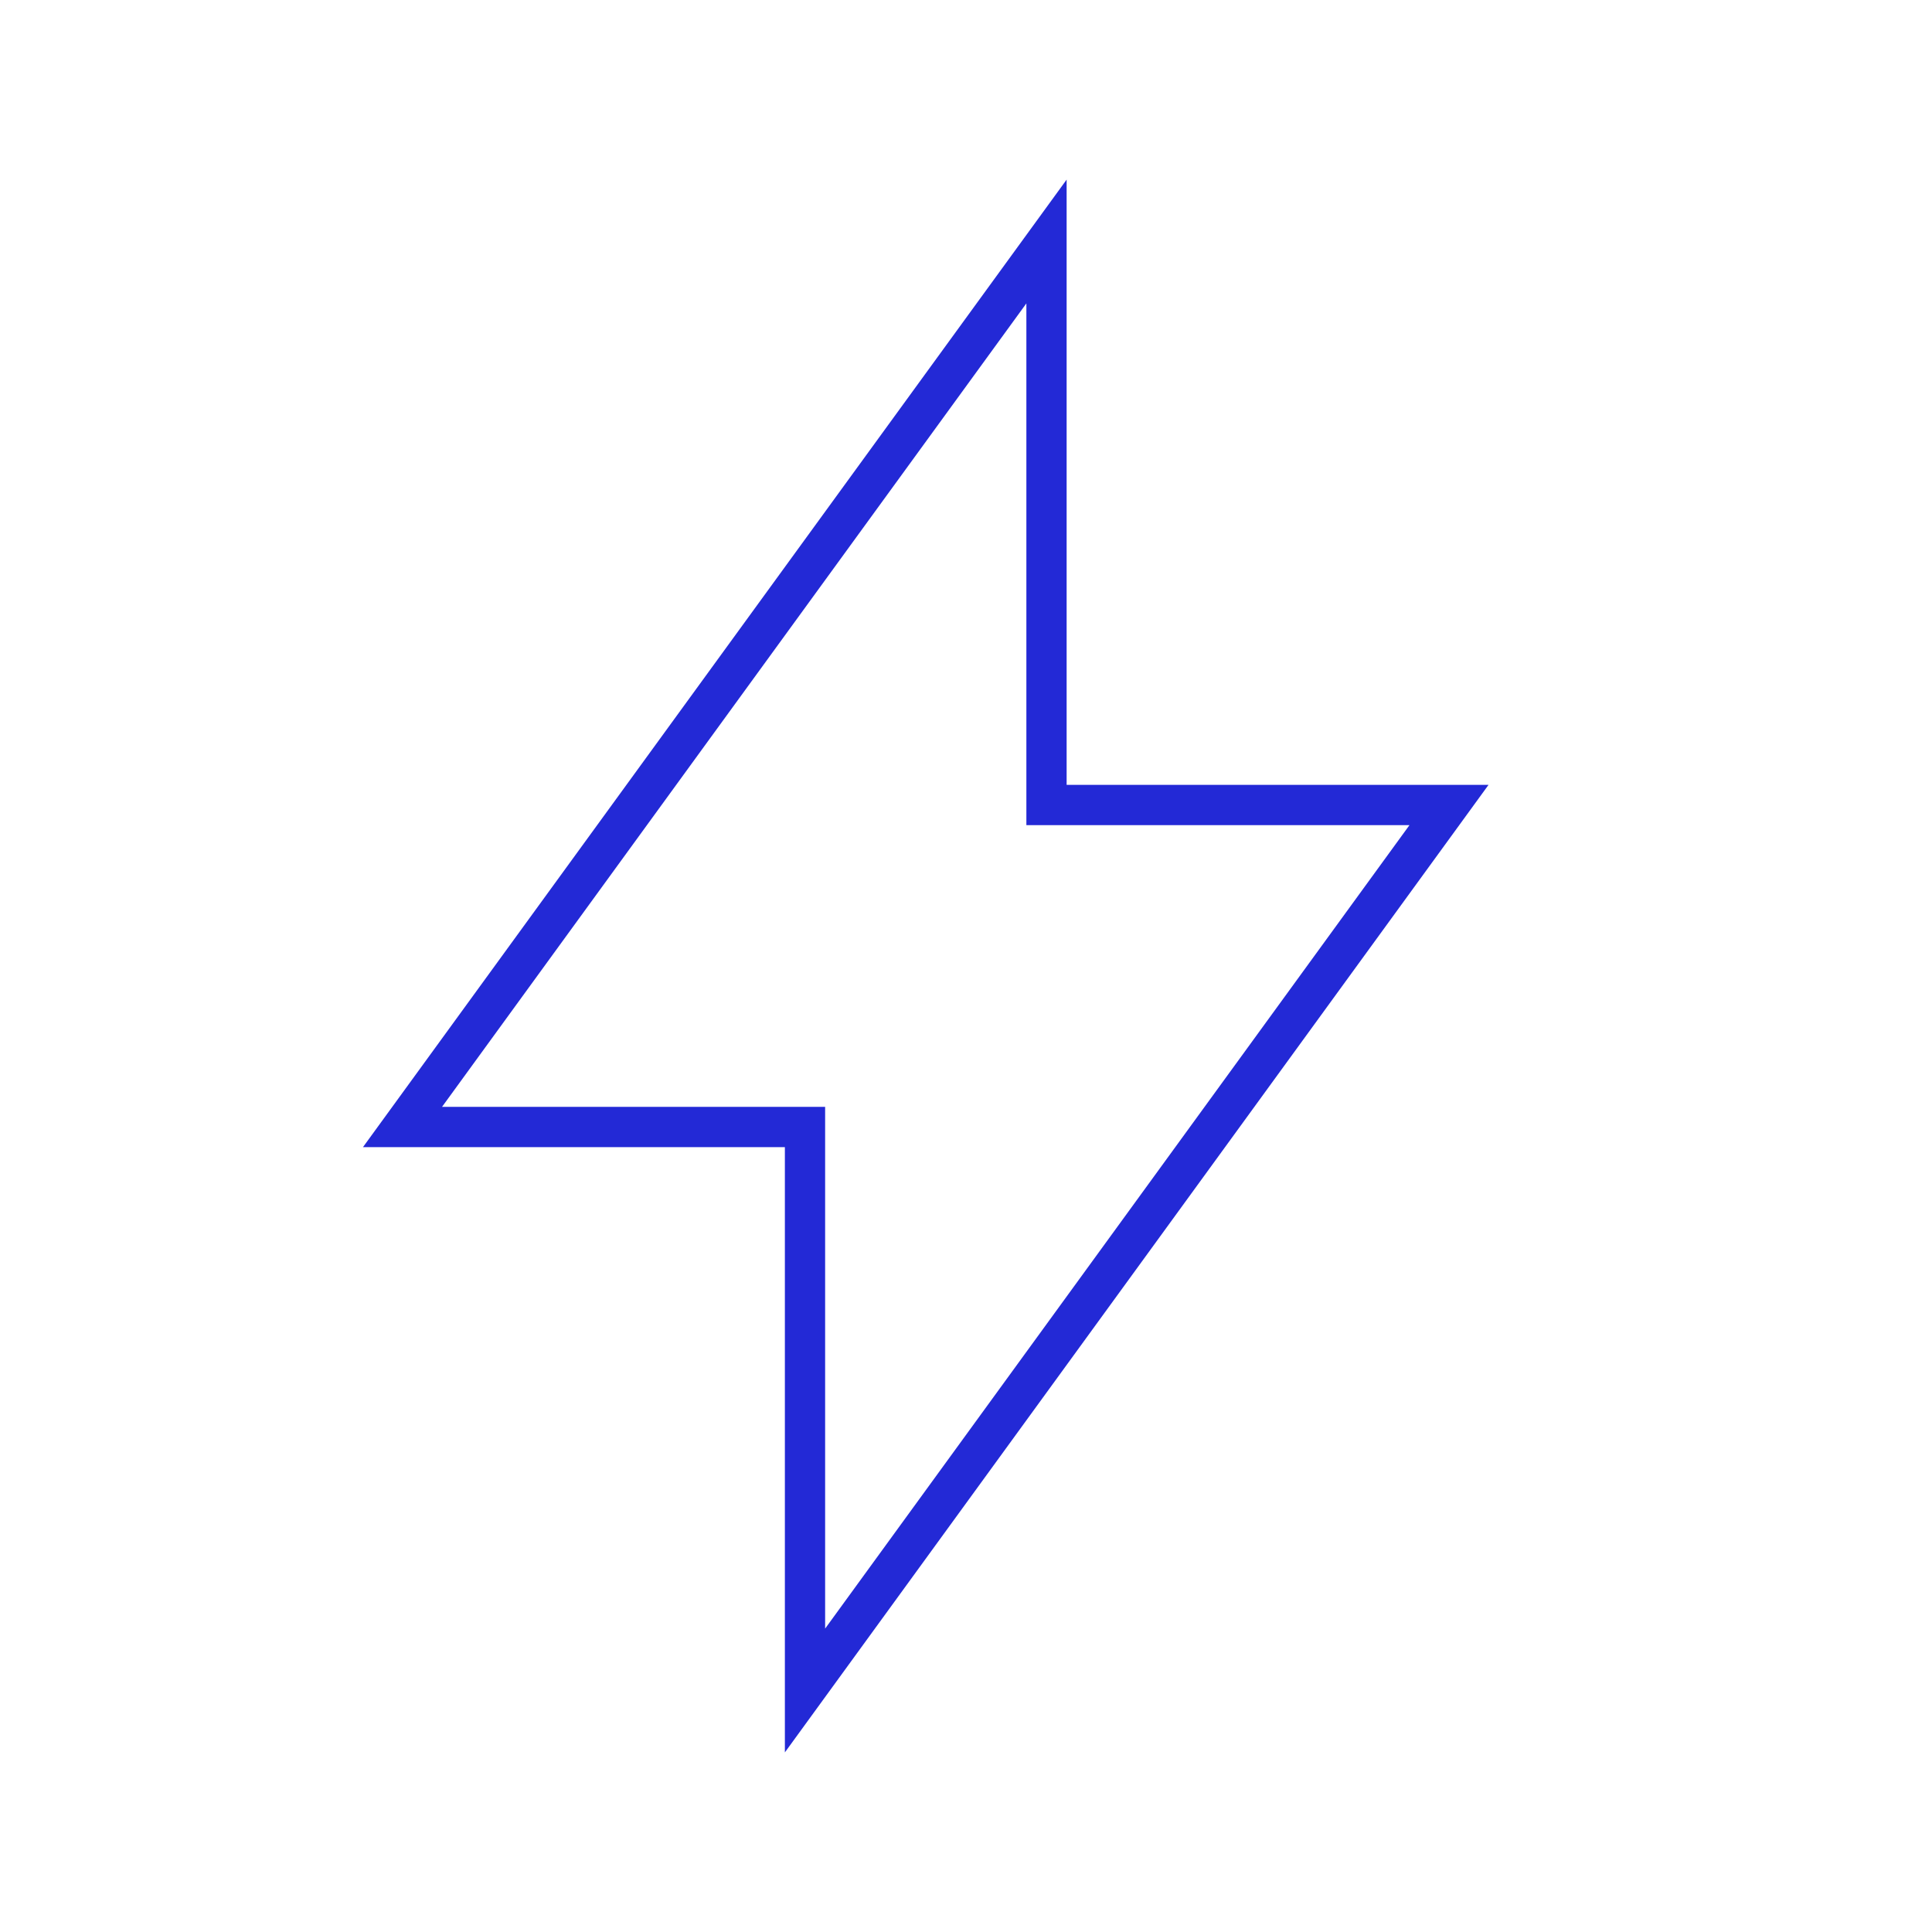
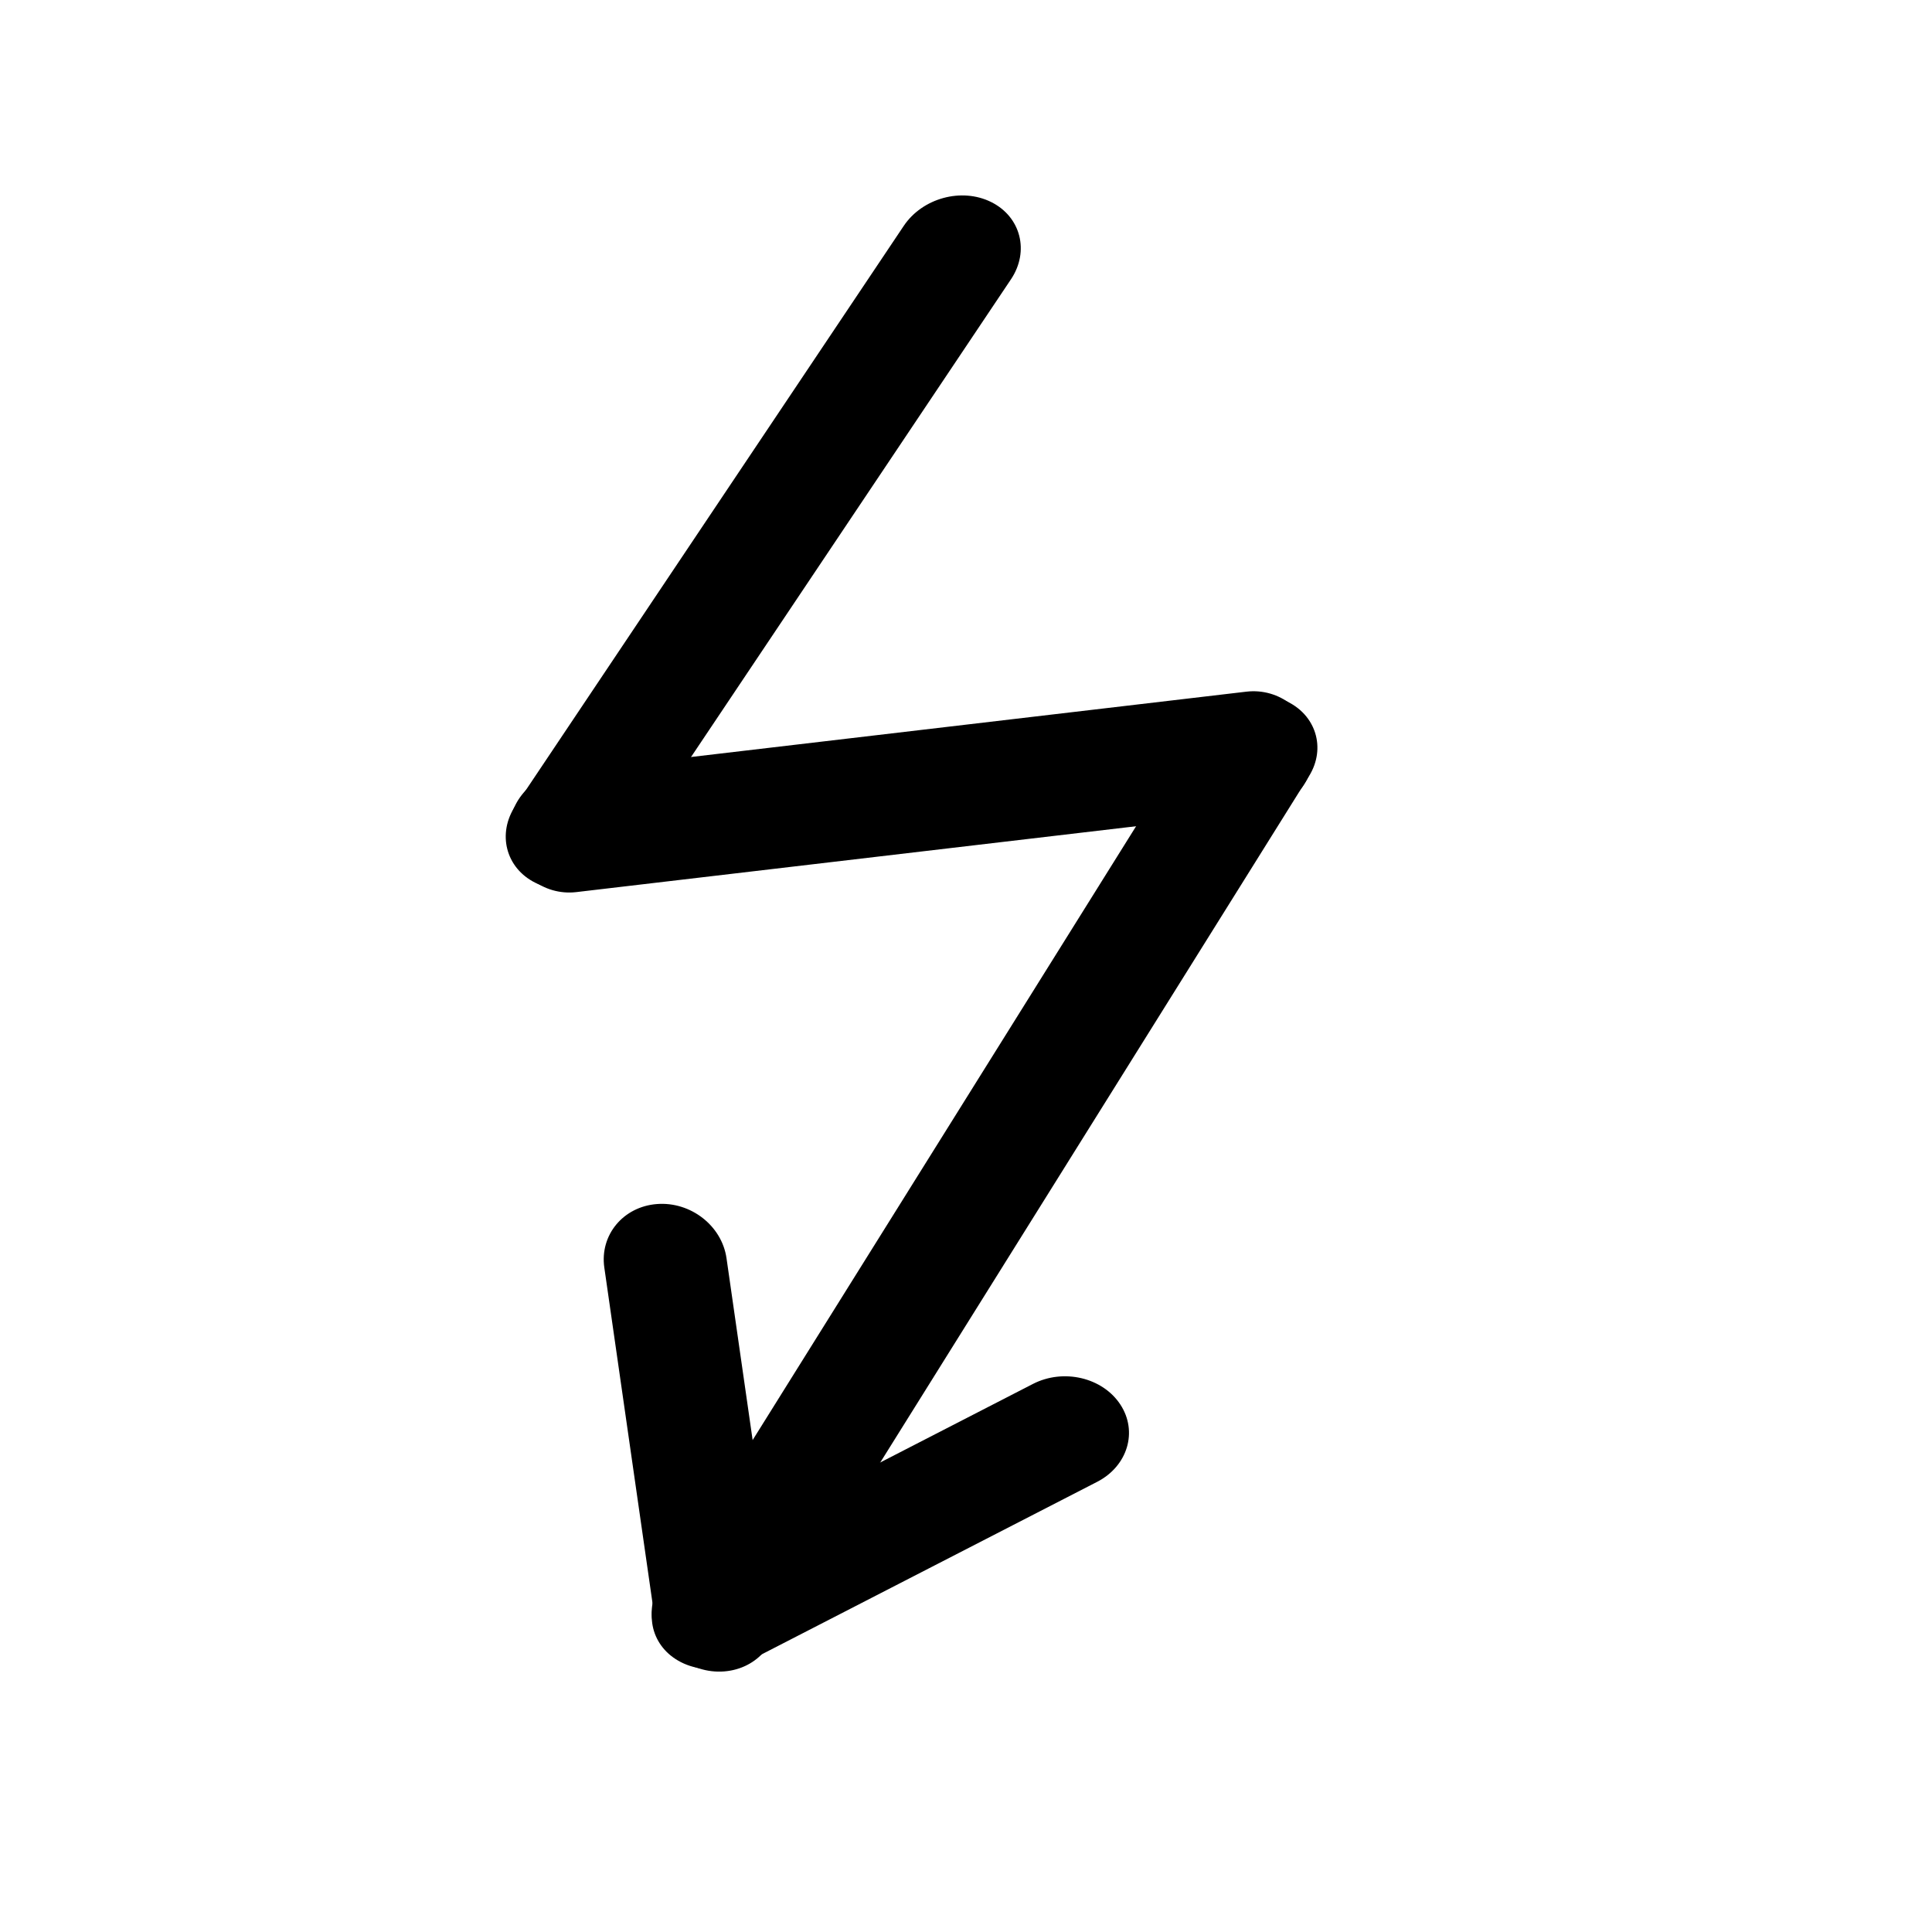
<svg xmlns="http://www.w3.org/2000/svg" version="1.1" width="24" height="24" viewBox="0 0 24 24">
-   <path fill="none" stroke="#2329d6" stroke-linejoin="miter" stroke-linecap="square" stroke-miterlimit="4" stroke-width="0.5" d="M5 14l8-11v7h5l-8 11v-7z" />
+   <path d="M8.203 20.385c-0.22-0.336-0.091-0.766 0.288-0.961l4.34-2.232c0.379-0.195 0.865-0.081 1.086 0.255s0.091 0.766-0.288 0.961l-4.34 2.232c-0.379 0.195-0.865 0.081-1.085-0.255z" />
+   <path d="M12.313 2.51c0.368 0.183 0.478 0.612 0.246 0.959l-4.822 7.2c-0.232 0.347-0.719 0.48-1.087 0.297s-0.478-0.612-0.246-0.959l4.822-7.2c0.232-0.347 0.719-0.48 1.087-0.297z" />
+   <path d="M16.316 9.25c0.048 0.411-0.246 0.784-0.657 0.832l-8.5 1c-0.411 0.048-0.784-0.246-0.832-0.657s0.246-0.784 0.657-0.833l8.5-1c0.411-0.048 0.784 0.246 0.832 0.657z" />
+   <path d="M8.495 20.665c-0.38-0.169-0.511-0.59-0.293-0.939l6.681-10.695c0.218-0.35 0.704-0.496 1.084-0.327s0.511 0.59 0.293 0.939l-6.681 10.695c-0.218 0.35-0.704 0.496-1.084 0.327z" />
+   <path d="M8.995 20.763c-0.419 0.032-0.806-0.269-0.864-0.673l-0.624-4.344c-0.058-0.404 0.235-0.757 0.654-0.789s0.806 0.269 0.864 0.673l0.624 4.344c0.058 0.404-0.235 0.757-0.654 0.789z" />
</svg>
